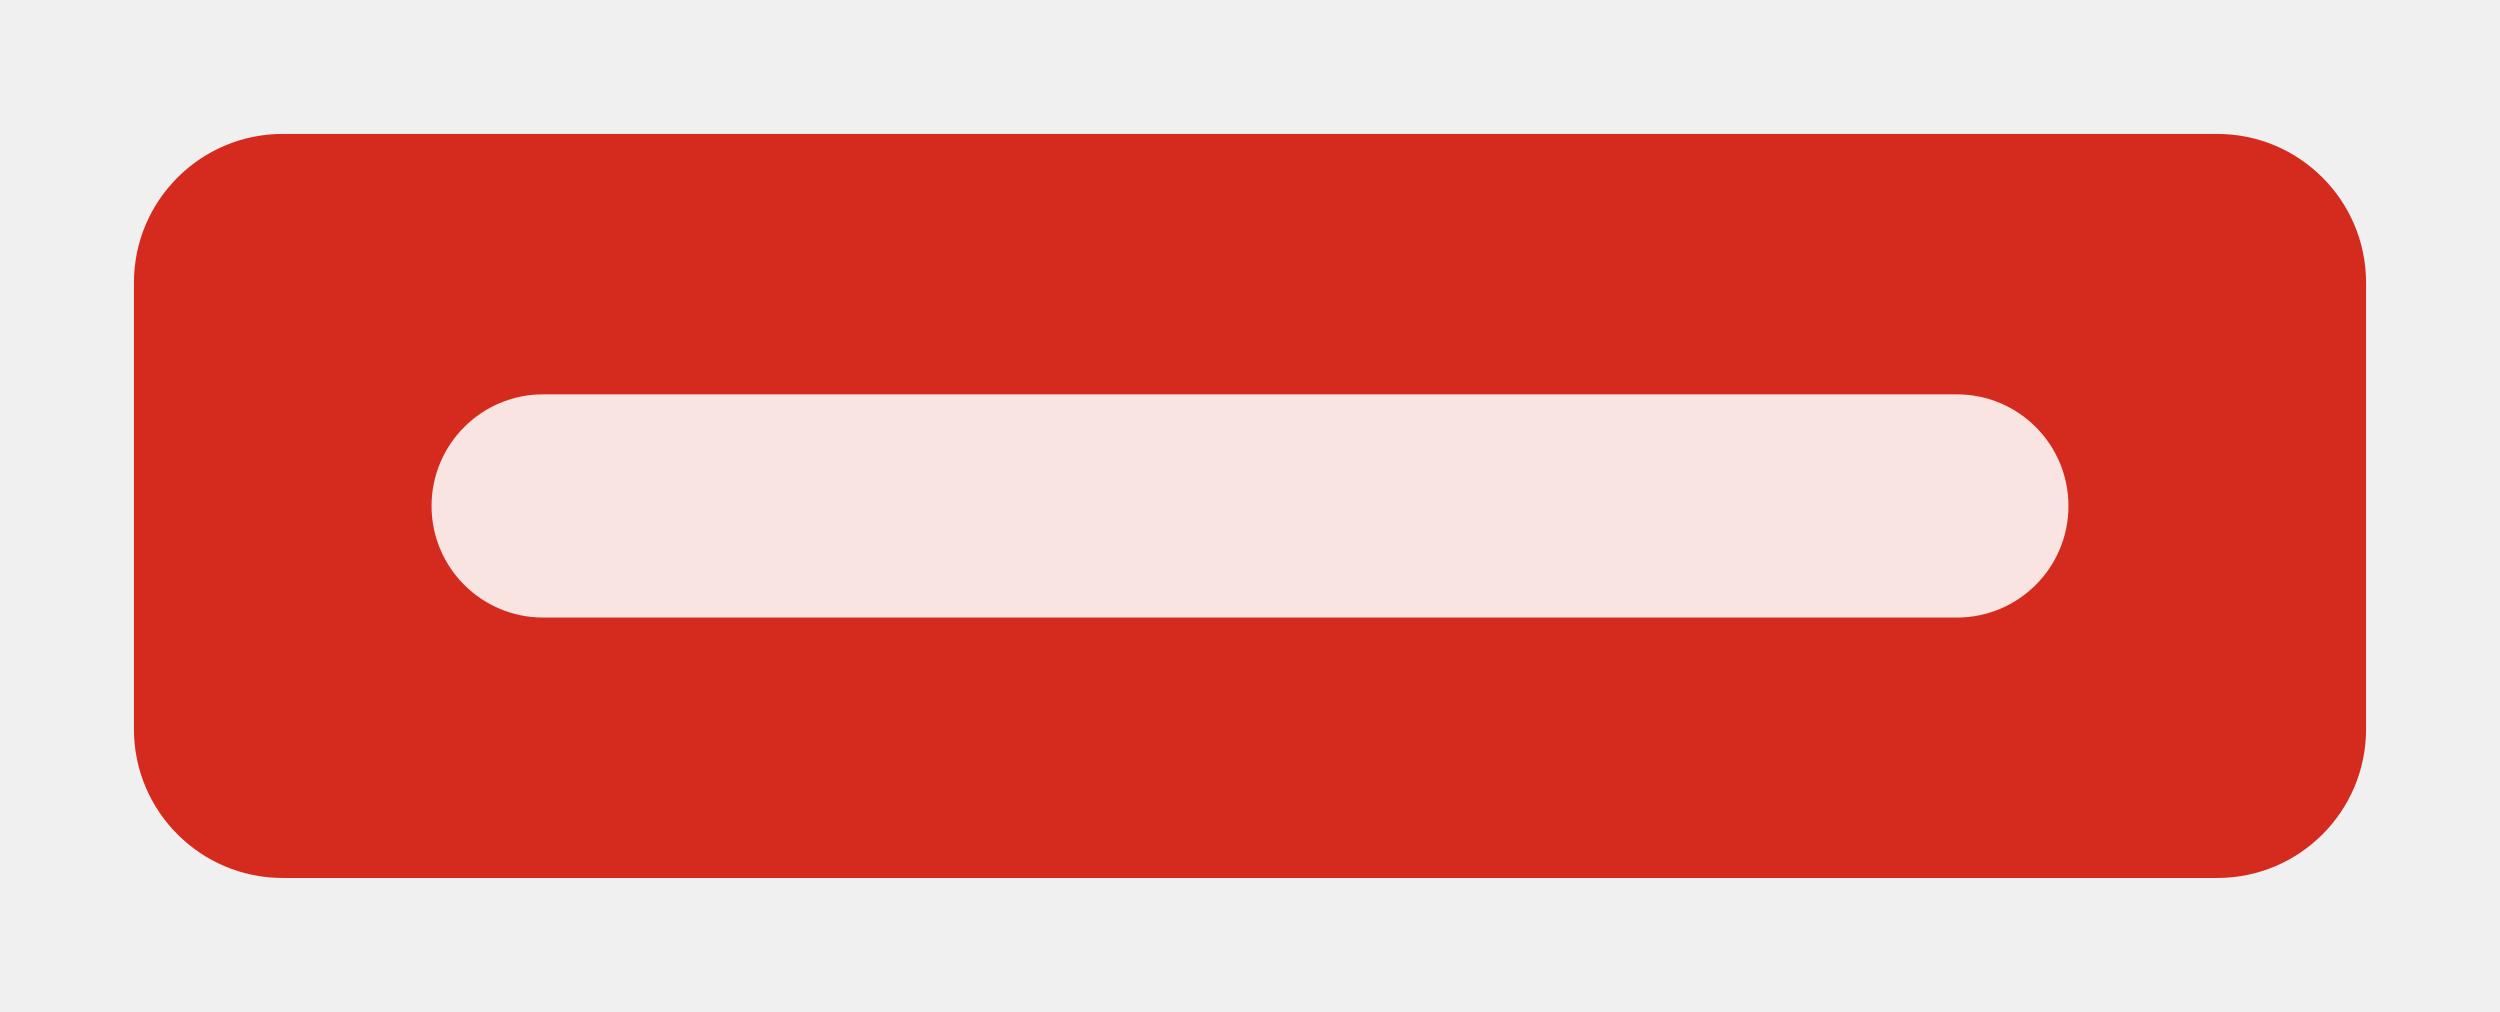
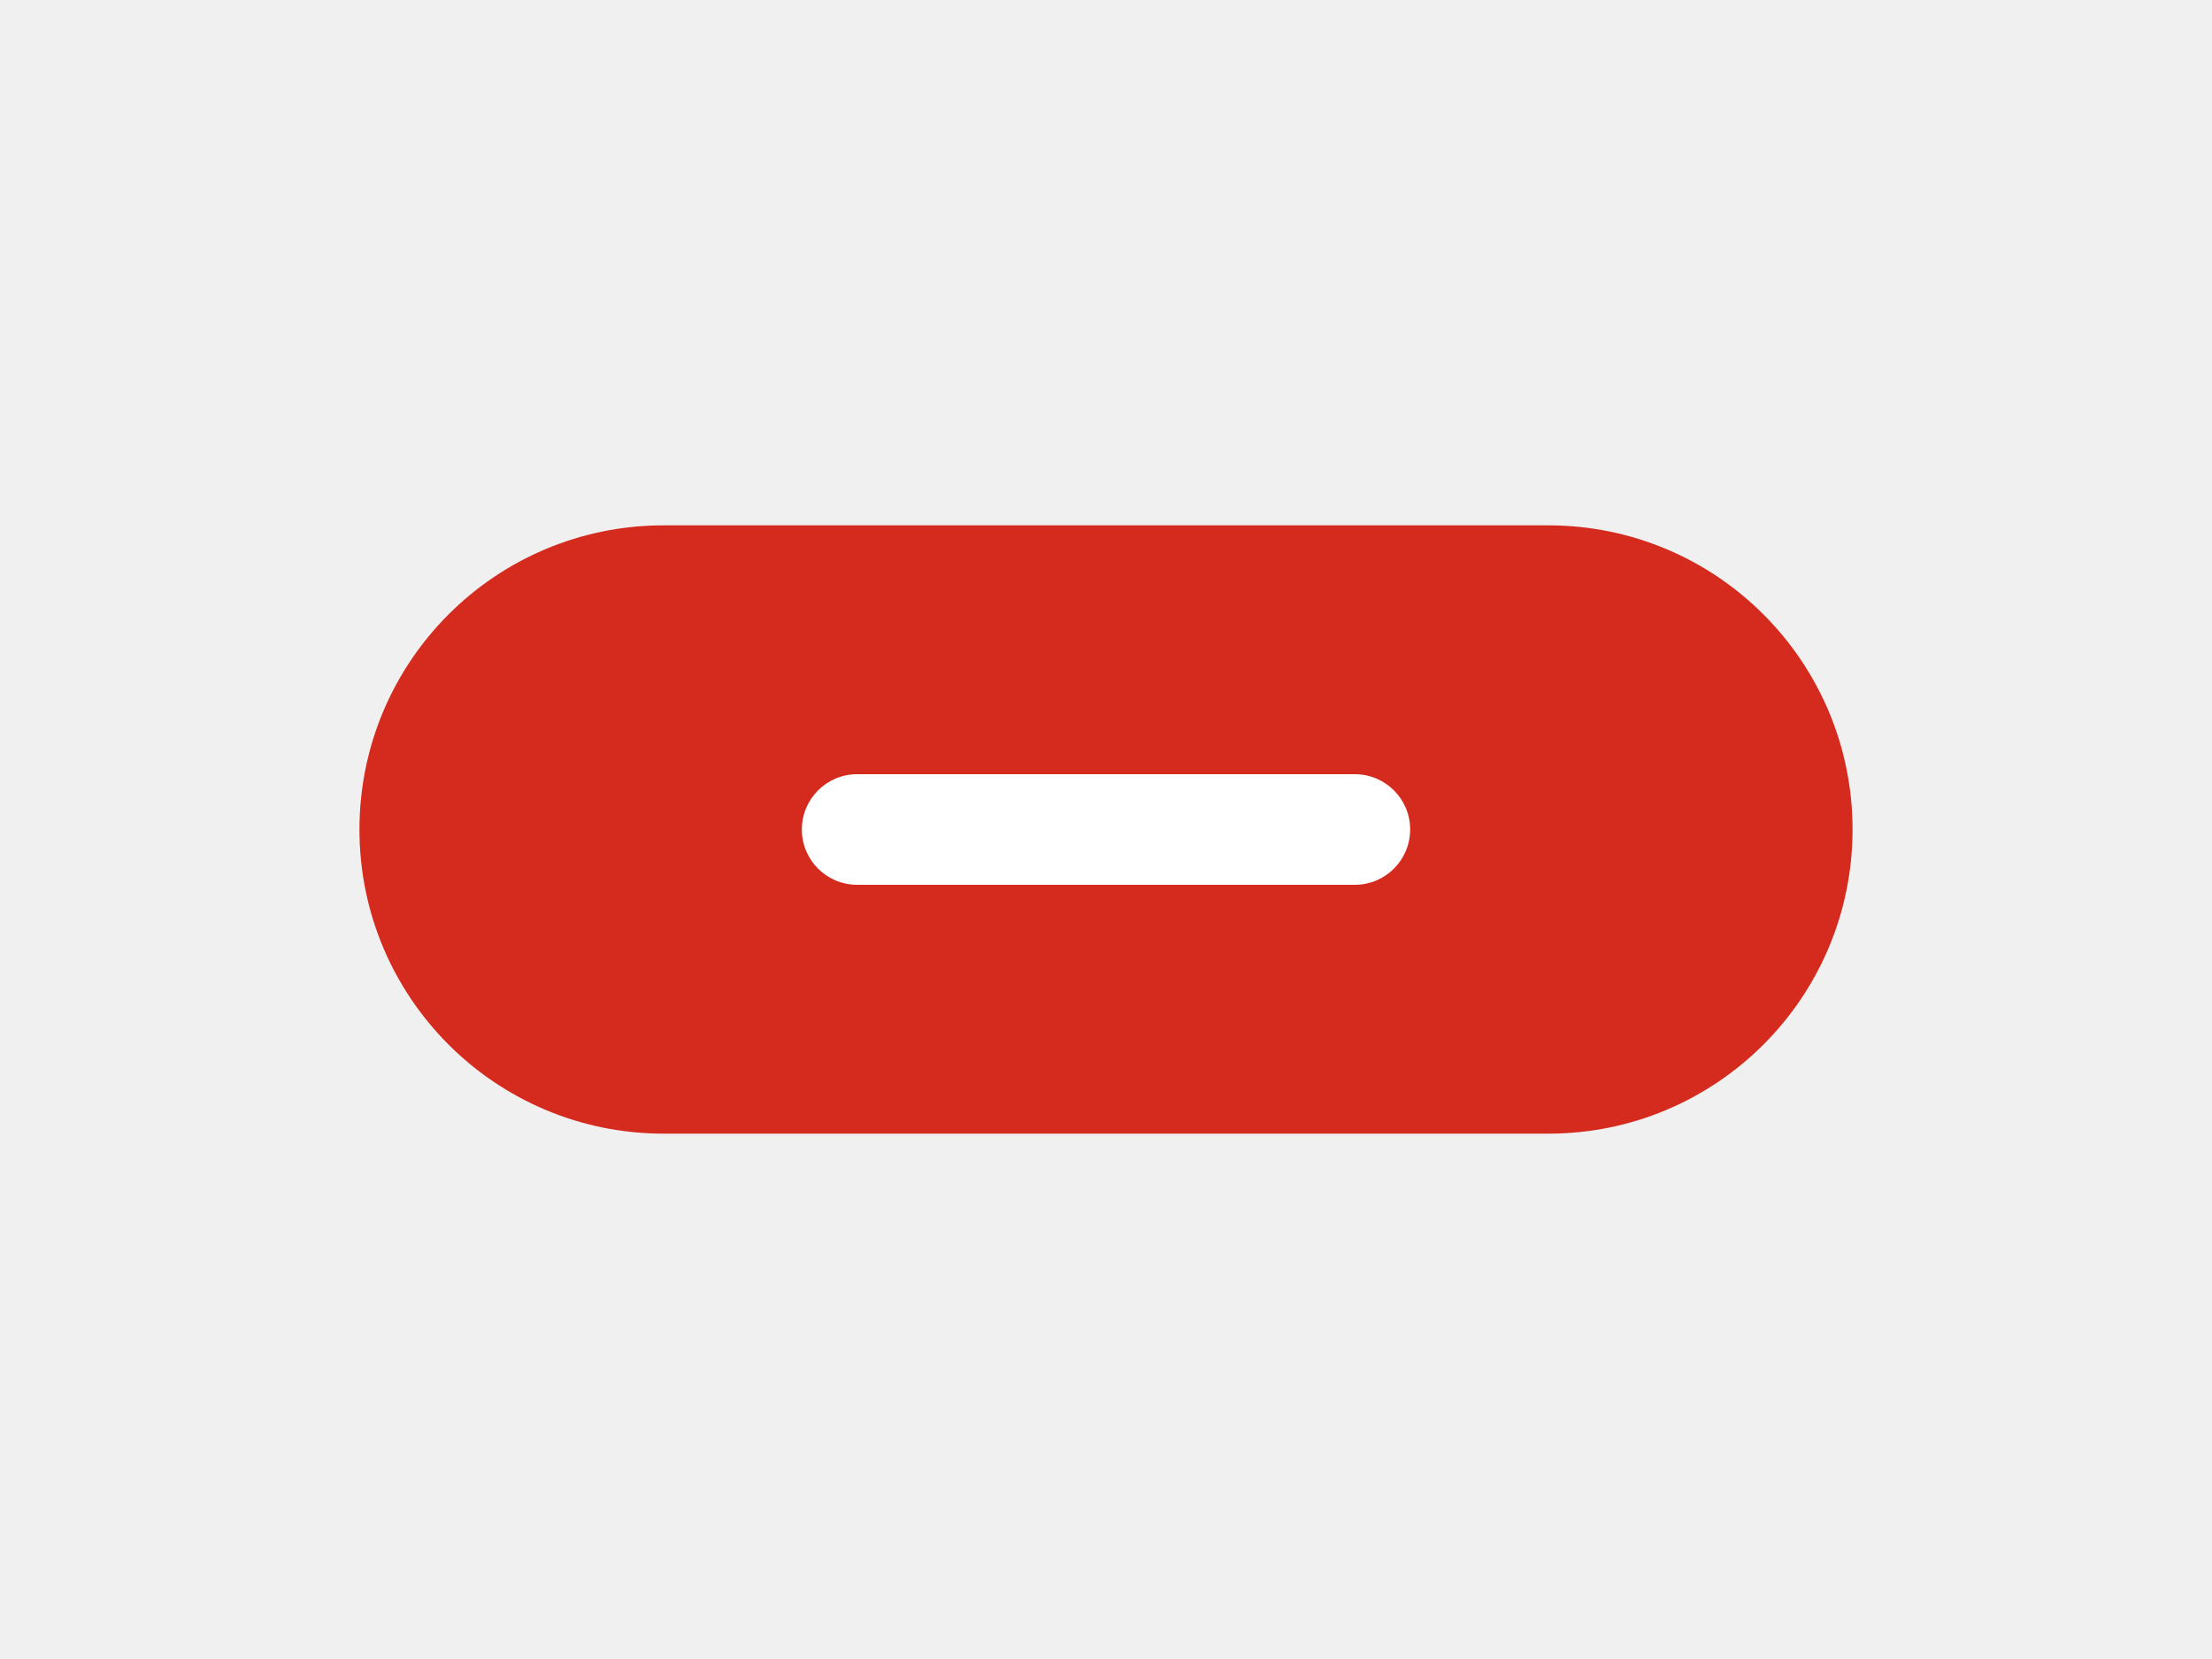
- <svg xmlns="http://www.w3.org/2000/svg" viewBox="32.8 72.8 134.4 54.4" fill="none">
-   <path fill="#D52B1E" d="M40 88C40 83.582 43.582 80 48 80H152C156.418 80 160 83.582 160 88V112C160 116.418 156.418 120 152 120H48C43.582 120 40 116.418 40 112V88Z" />
-   <rect fill="#fae4e2" rx="6" height="12" width="88" y="94" x="56" />
+ <svg xmlns="http://www.w3.org/2000/svg" viewBox="0 0 160 120" role="img" aria-hidden="true">
+   <rect x="28" y="40" width="104" height="40" rx="20" fill="#D52B1E" stroke="#D52B1E" stroke-width="4" />
+   <rect x="58" y="56" width="44" height="8" rx="4" fill="#fff" />
</svg>
